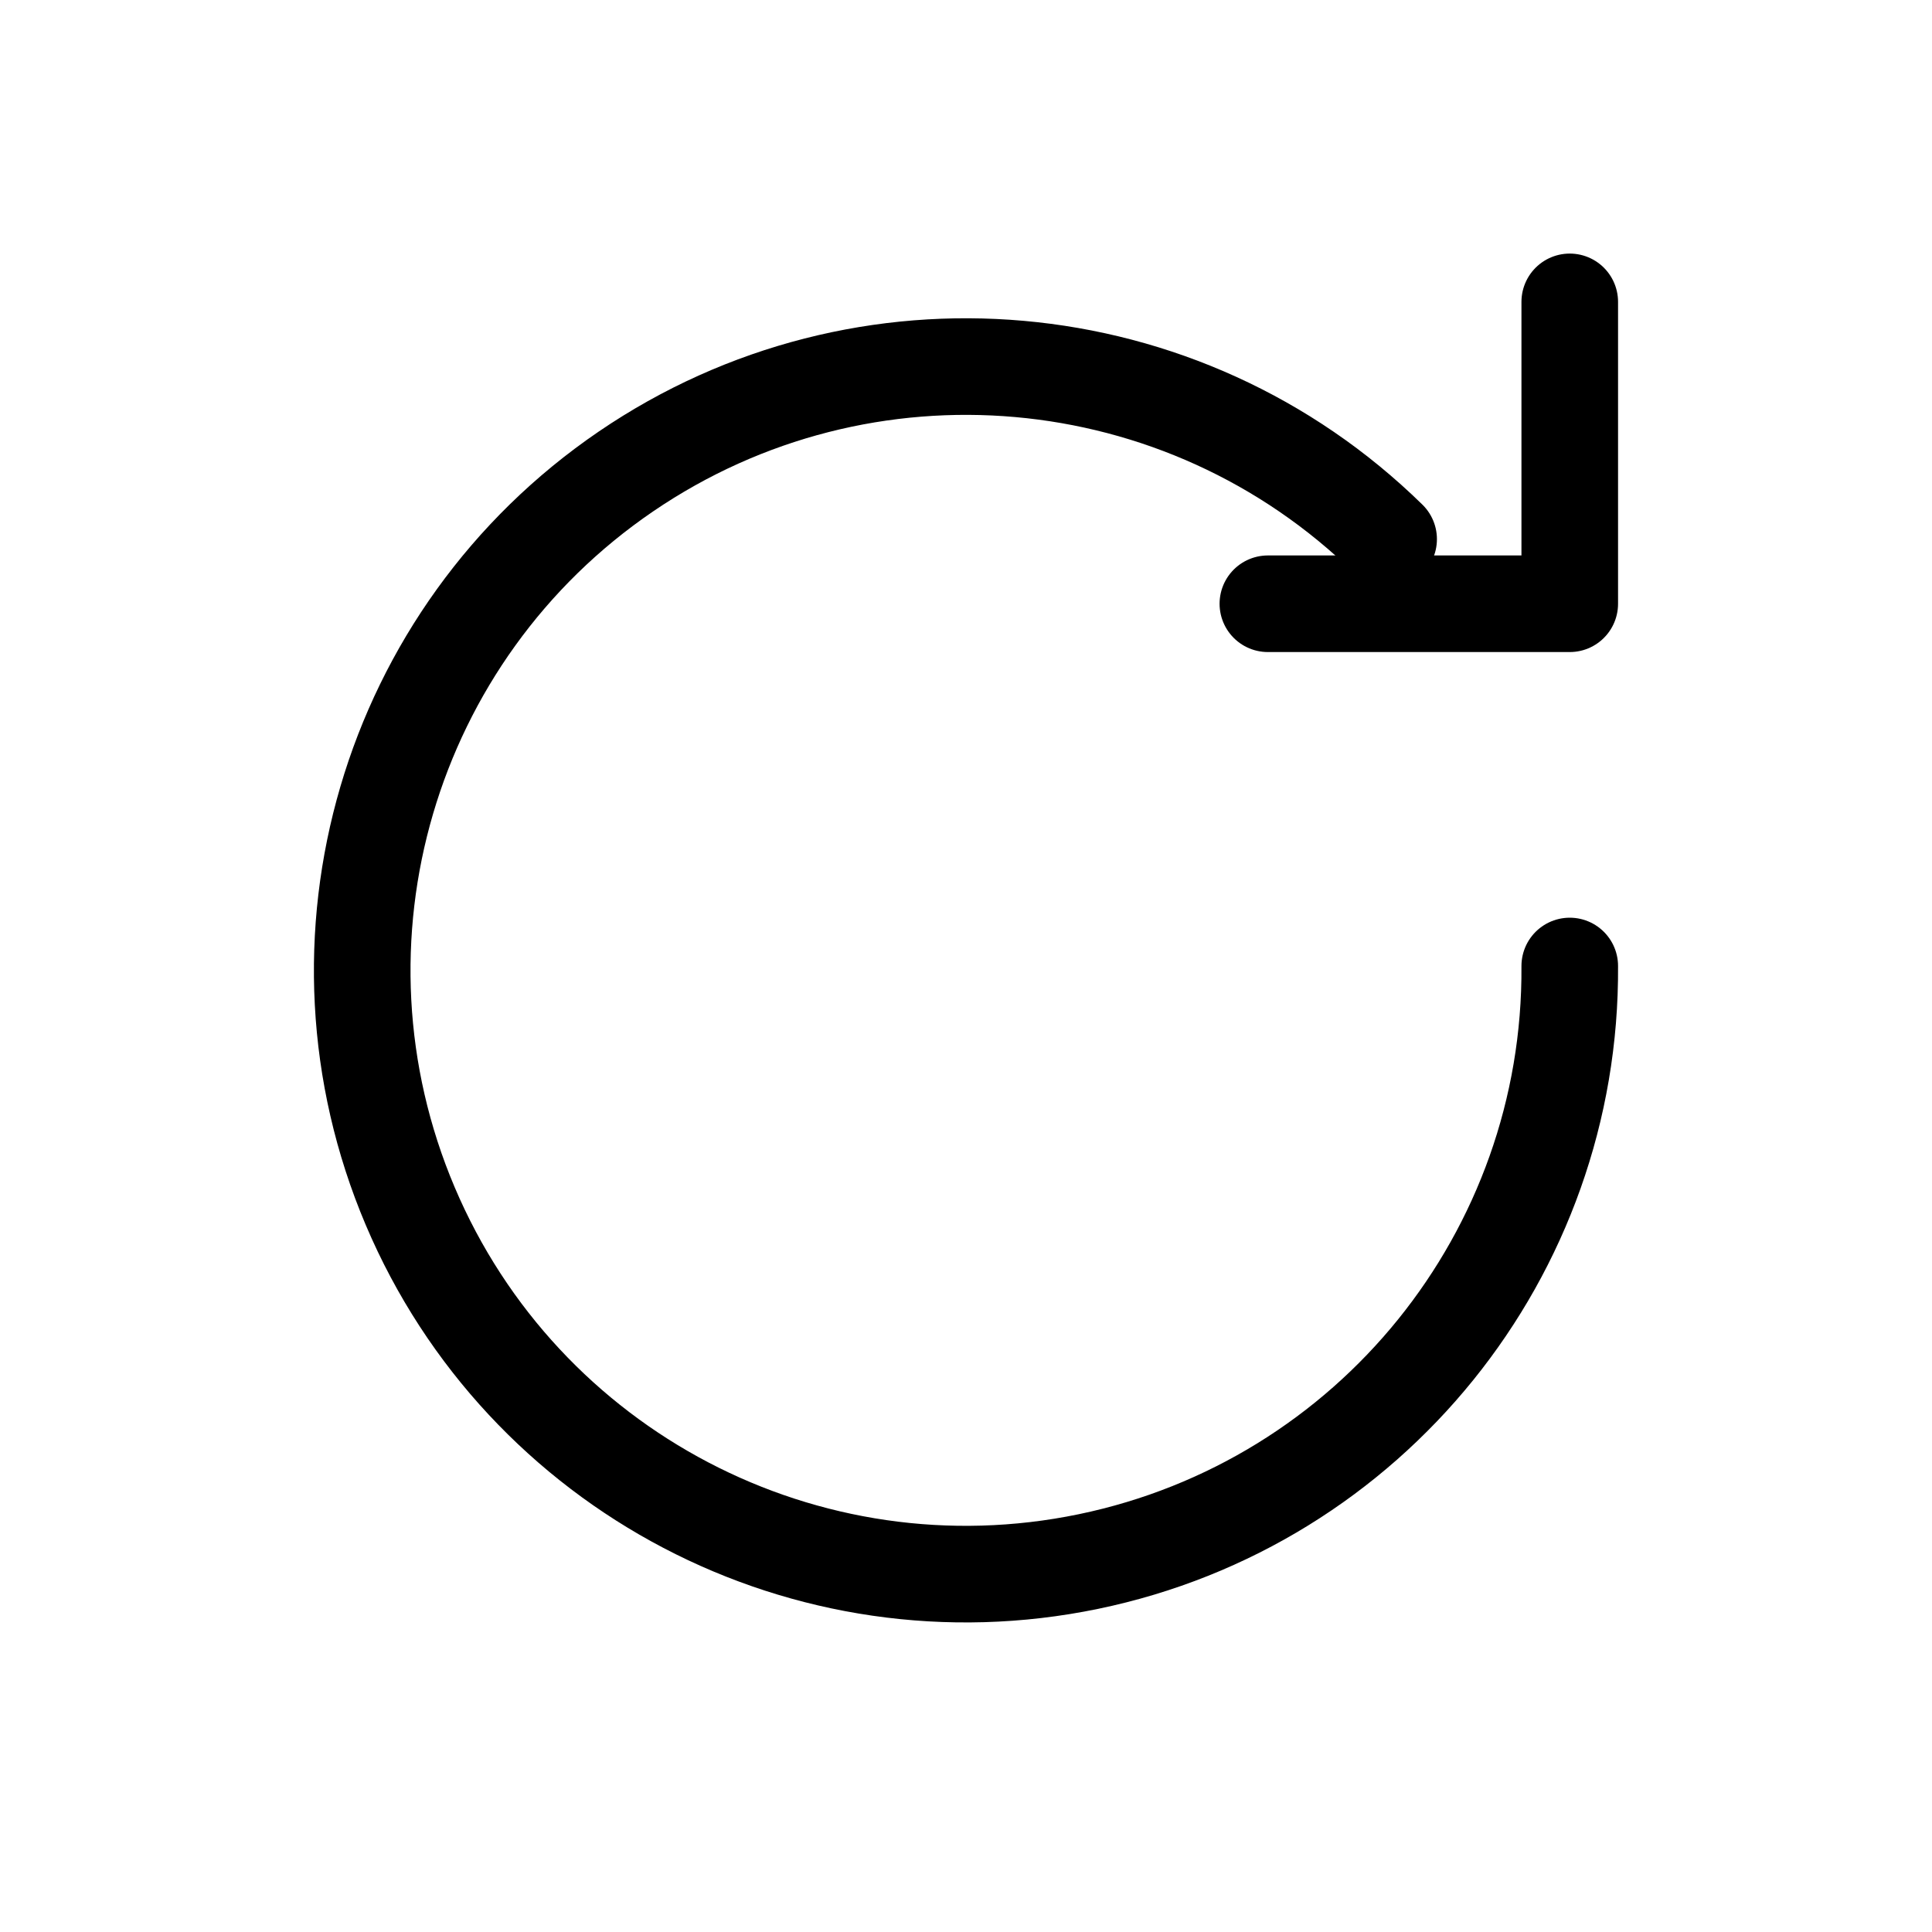
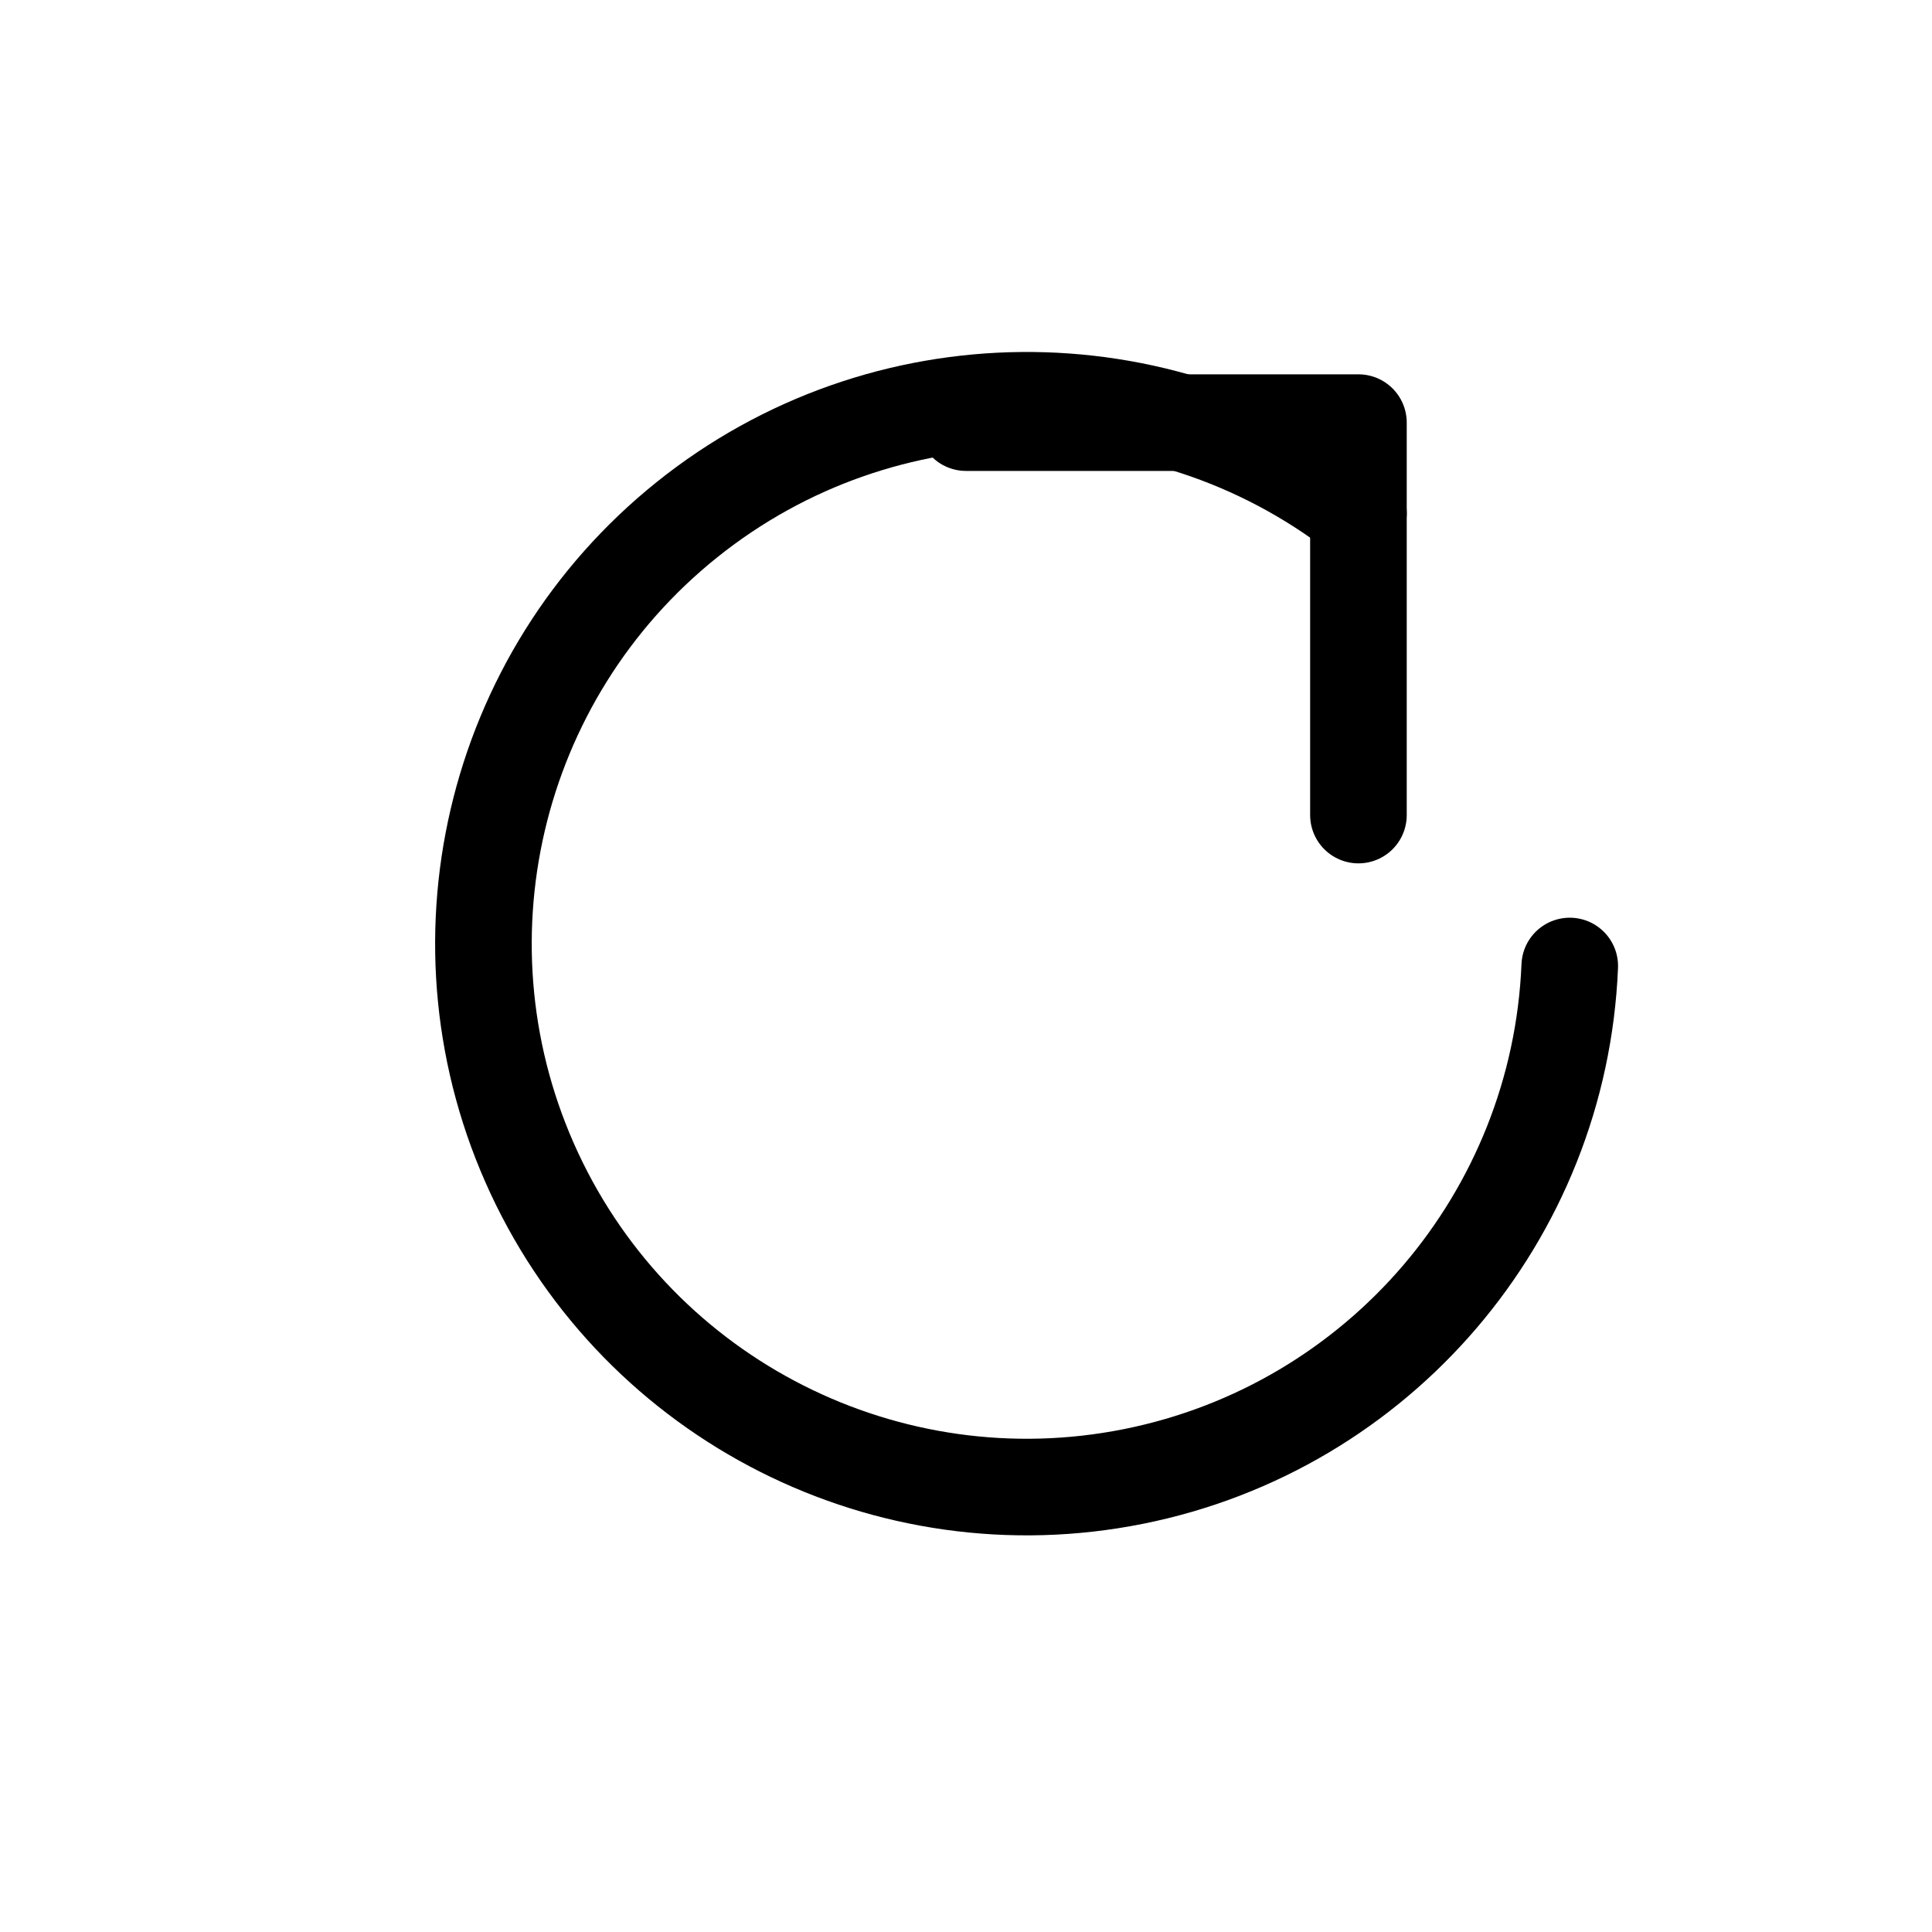
<svg xmlns="http://www.w3.org/2000/svg" viewBox="0 0 32 32" fill="none" stroke="currentColor" stroke-width="1.6" stroke-linecap="round" stroke-linejoin="round" aria-hidden="true">
-   <path d="M26 16 a10 10 0 1 1 -3 -7.07" />
-   <path d="M26 5 V10 H21" />
+   <path d="M22.5 8.5 a9 9 0 1 0 3.5 7.5" />
+   <path d="M16 7 H22.5 V13.5" />
</svg>
